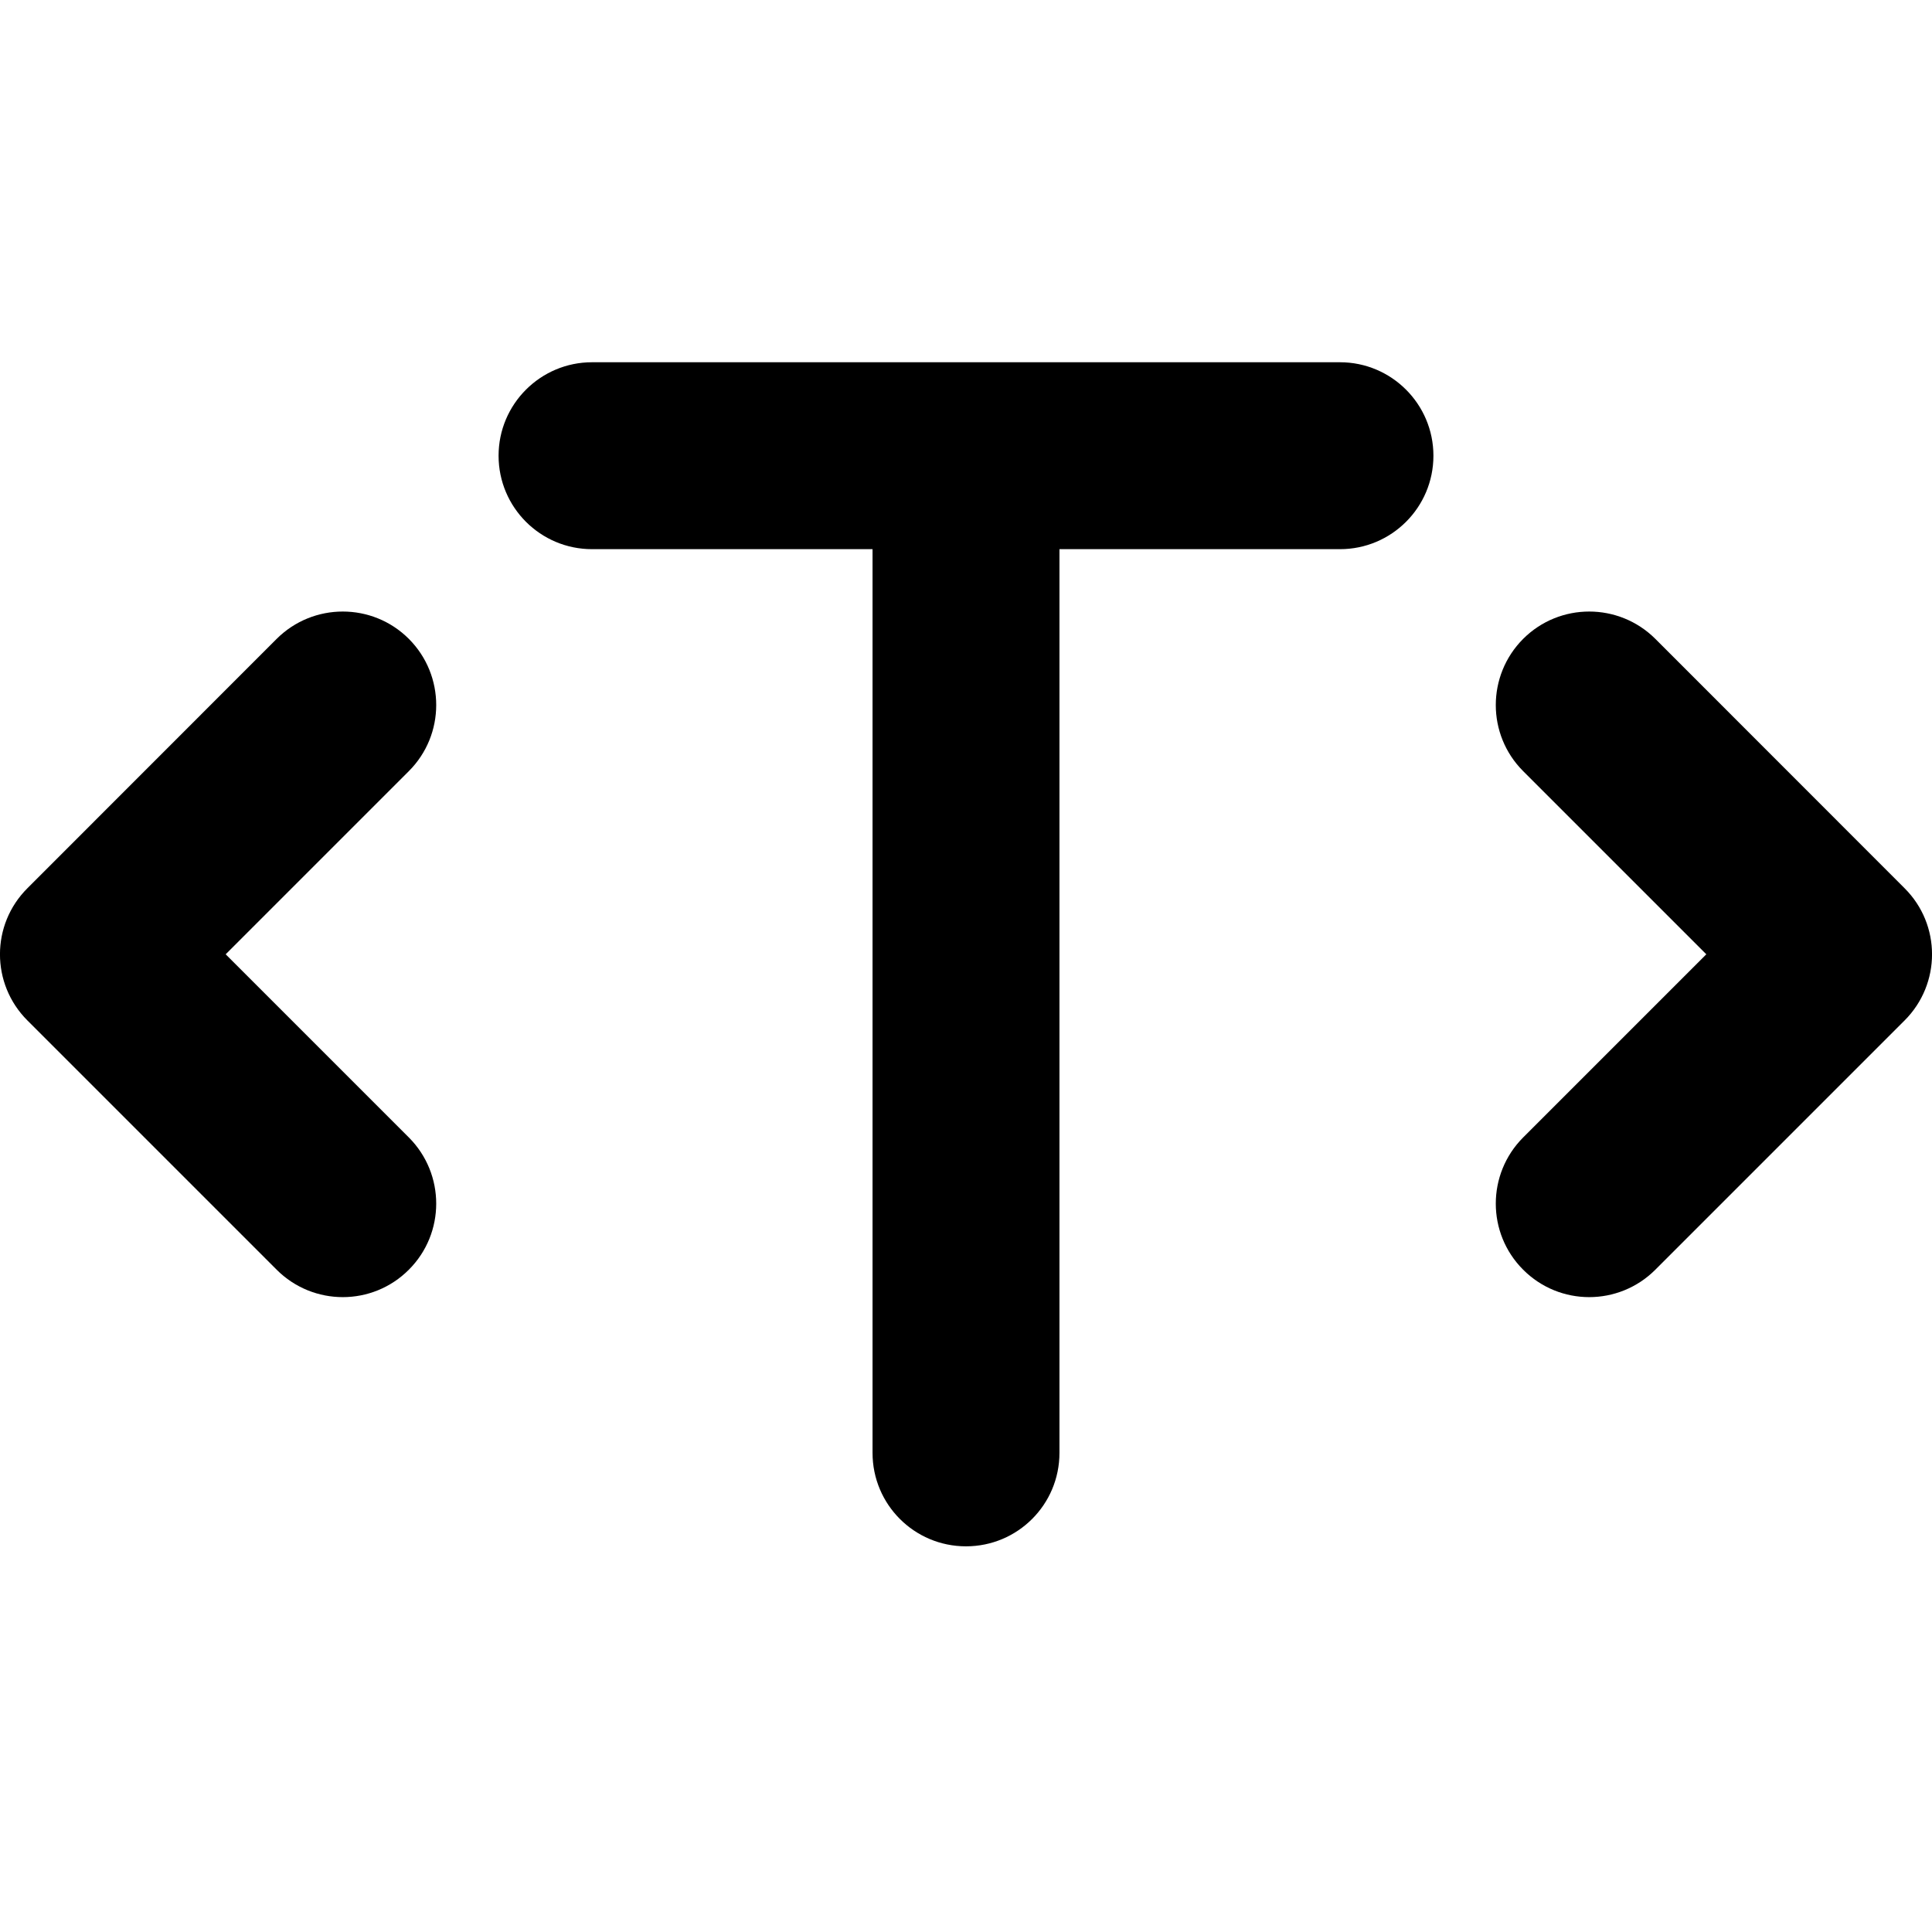
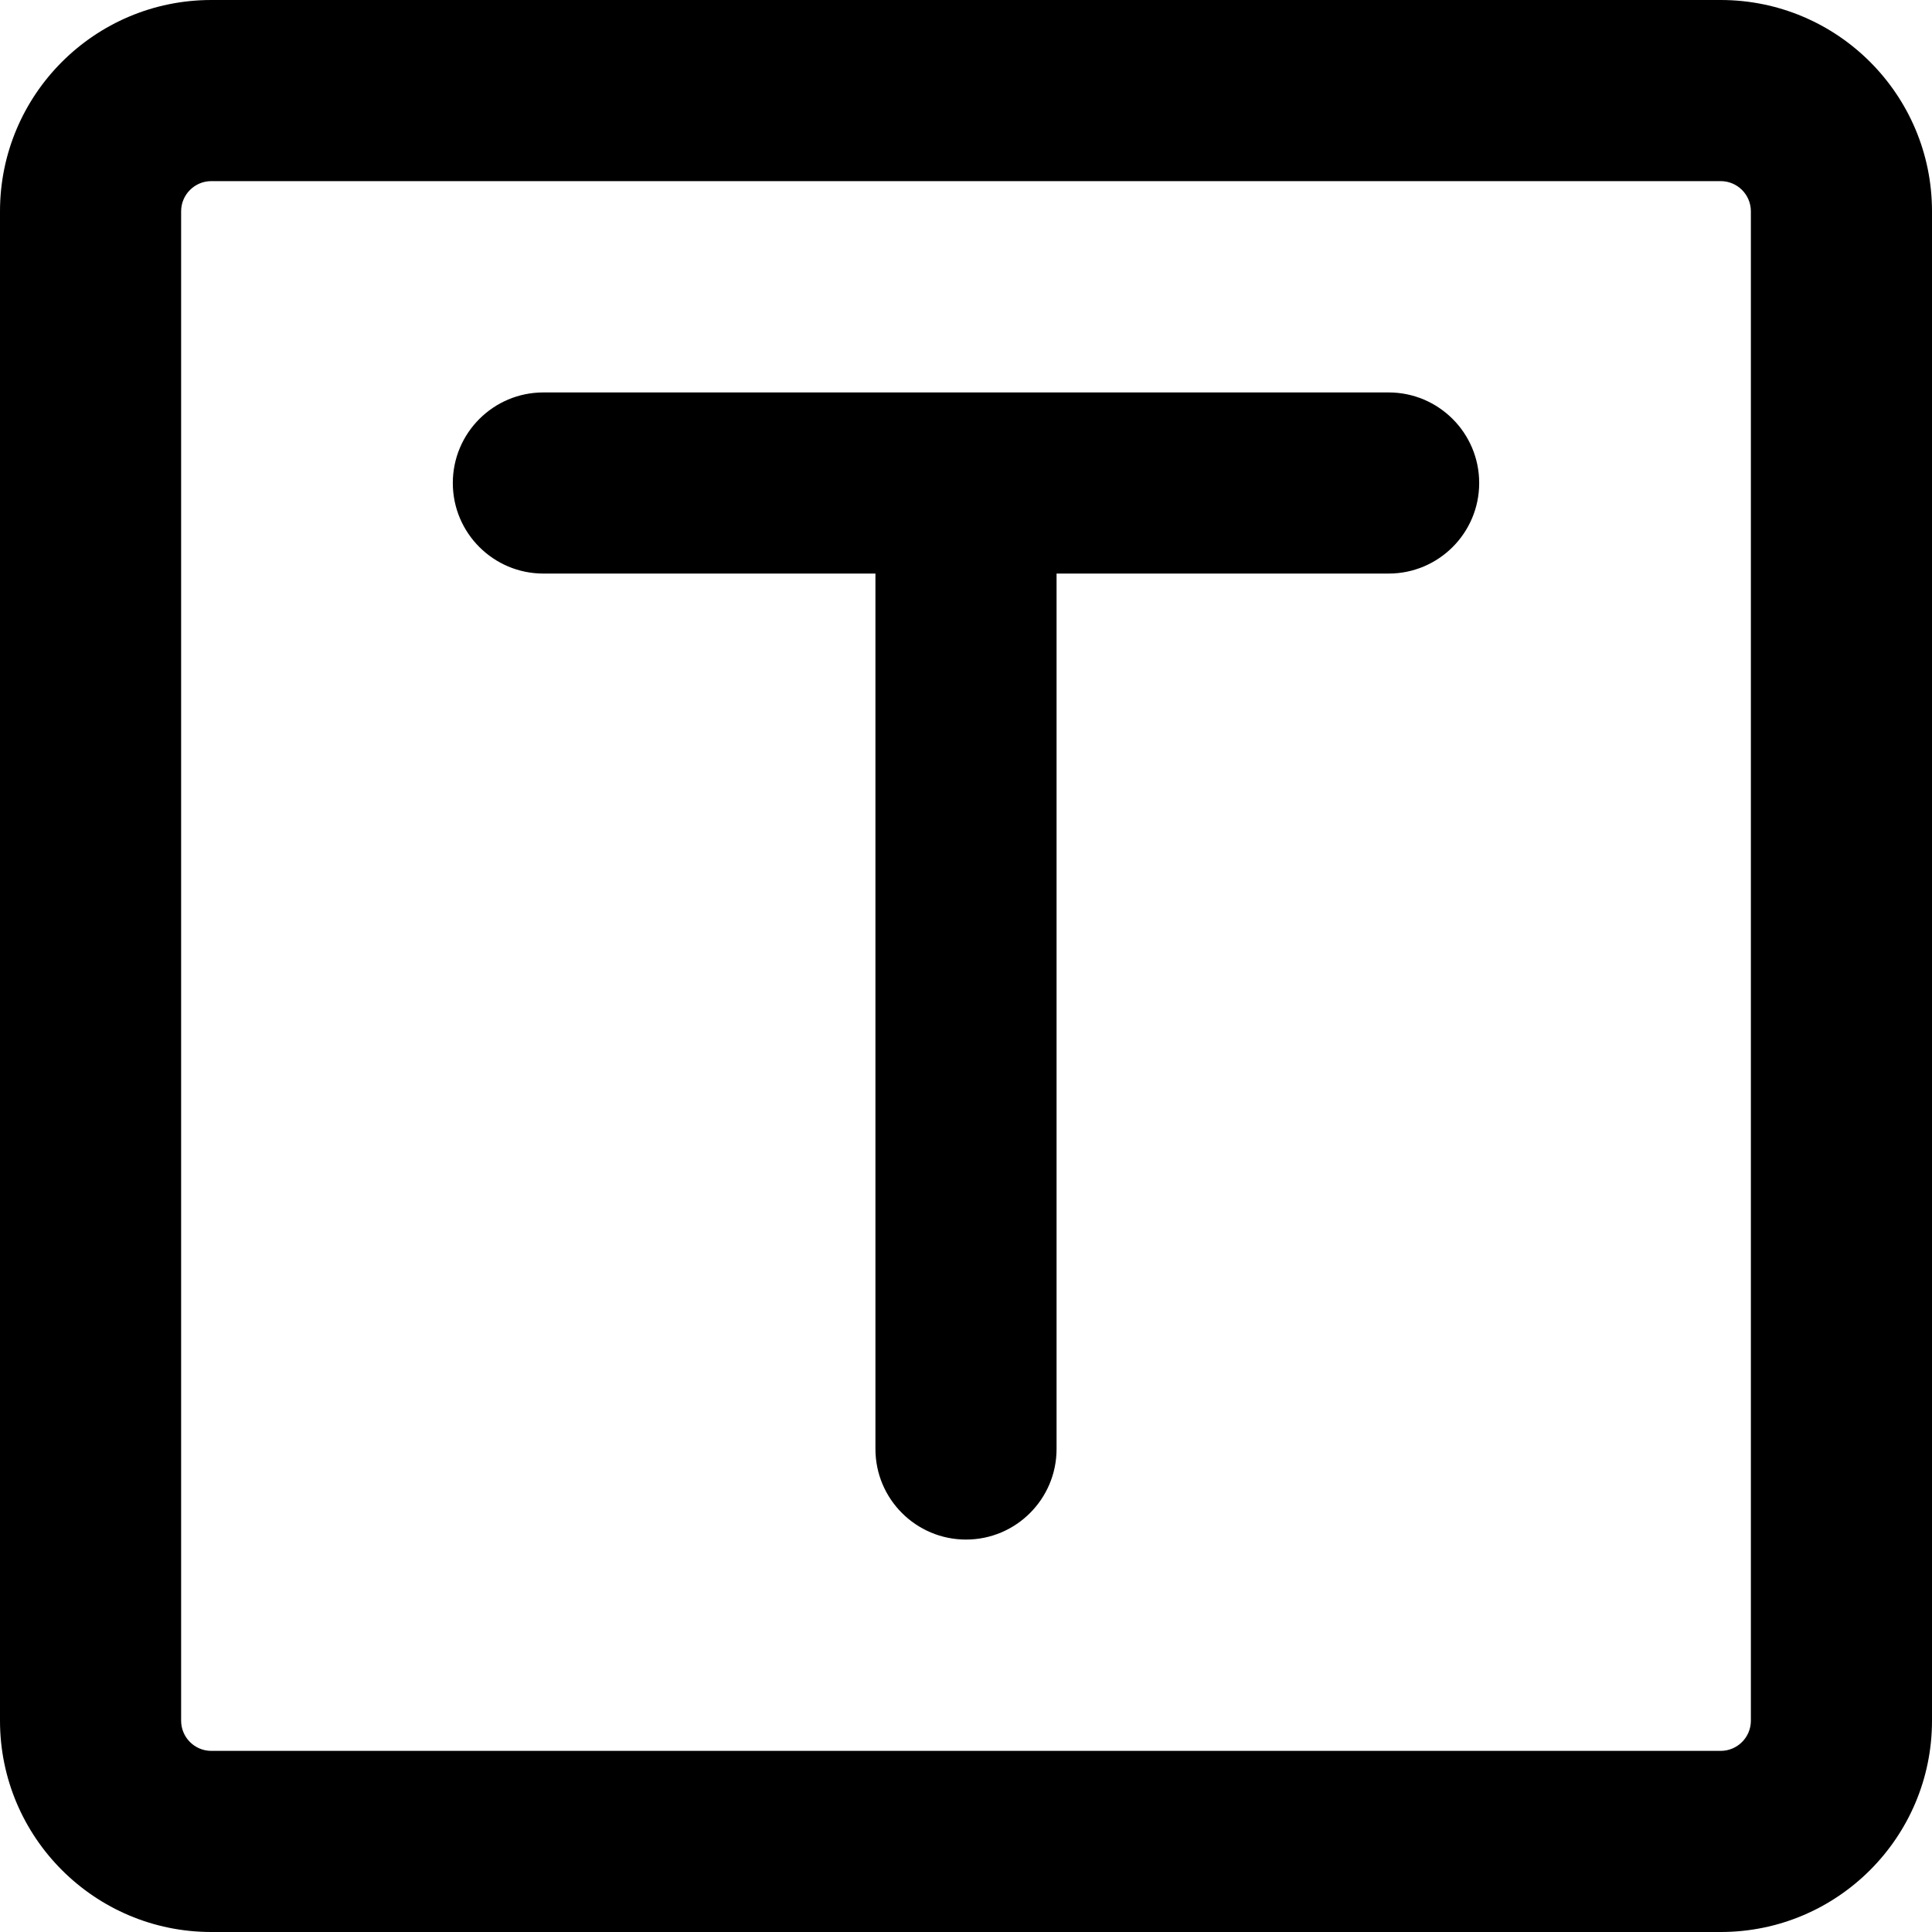
<svg xmlns="http://www.w3.org/2000/svg" width="800px" height="800px" viewBox="0 0 16 16" fill="none">
-   <path fill-rule="evenodd" clip-rule="evenodd" d="M4.129 3.774C4.129 3.347 4.476 3 4.903 3H11.097C11.524 3 11.871 3.347 11.871 3.774C11.871 4.202 11.524 4.548 11.097 4.548H8.774V12.032C8.774 12.46 8.428 12.806 8 12.806C7.572 12.806 7.226 12.46 7.226 12.032V4.548H4.903C4.476 4.548 4.129 4.202 4.129 3.774ZM3.386 5.291C3.688 5.594 3.688 6.084 3.386 6.386L1.869 7.903L3.386 9.42C3.688 9.723 3.688 10.213 3.386 10.515C3.084 10.818 2.594 10.818 2.291 10.515L0.227 8.451C-0.076 8.148 -0.076 7.658 0.227 7.356L2.291 5.291C2.594 4.989 3.084 4.989 3.386 5.291ZM12.614 5.291C12.916 4.989 13.406 4.989 13.709 5.291L15.773 7.356C16.076 7.658 16.076 8.148 15.773 8.451L13.709 10.515C13.406 10.818 12.916 10.818 12.614 10.515C12.312 10.213 12.312 9.723 12.614 9.42L14.131 7.903L12.614 6.386C12.312 6.084 12.312 5.594 12.614 5.291Z" fill="#000000" />
+   <path fill-rule="nonzero" clip-rule="nonzero" d="M0 1.75C0 0.784 0.784 0 1.75 0H14.25C15.216 0 16 0.784 16 1.75V14.25C16 15.216 15.216 16 14.25 16H1.75C0.784 16 0 15.216 0 14.25V1.75ZM1.75 1.5C1.612 1.5 1.5 1.612 1.5 1.75V14.25C1.5 14.388 1.612 14.5 1.75 14.5H14.25C14.388 14.5 14.5 14.388 14.5 14.25V1.75C14.5 1.612 14.388 1.5 14.25 1.5H1.75ZM3.75 4C3.75 3.586 4.086 3.25 4.5 3.25H11.5C11.914 3.25 12.25 3.586 12.25 4C12.25 4.414 11.914 4.75 11.5 4.75H8.75V12C8.75 12.414 8.414 12.75 8 12.75C7.586 12.75 7.25 12.414 7.25 12V4.75H4.5C4.086 4.75 3.75 4.414 3.75 4Z" fill="#000000" />
</svg>
